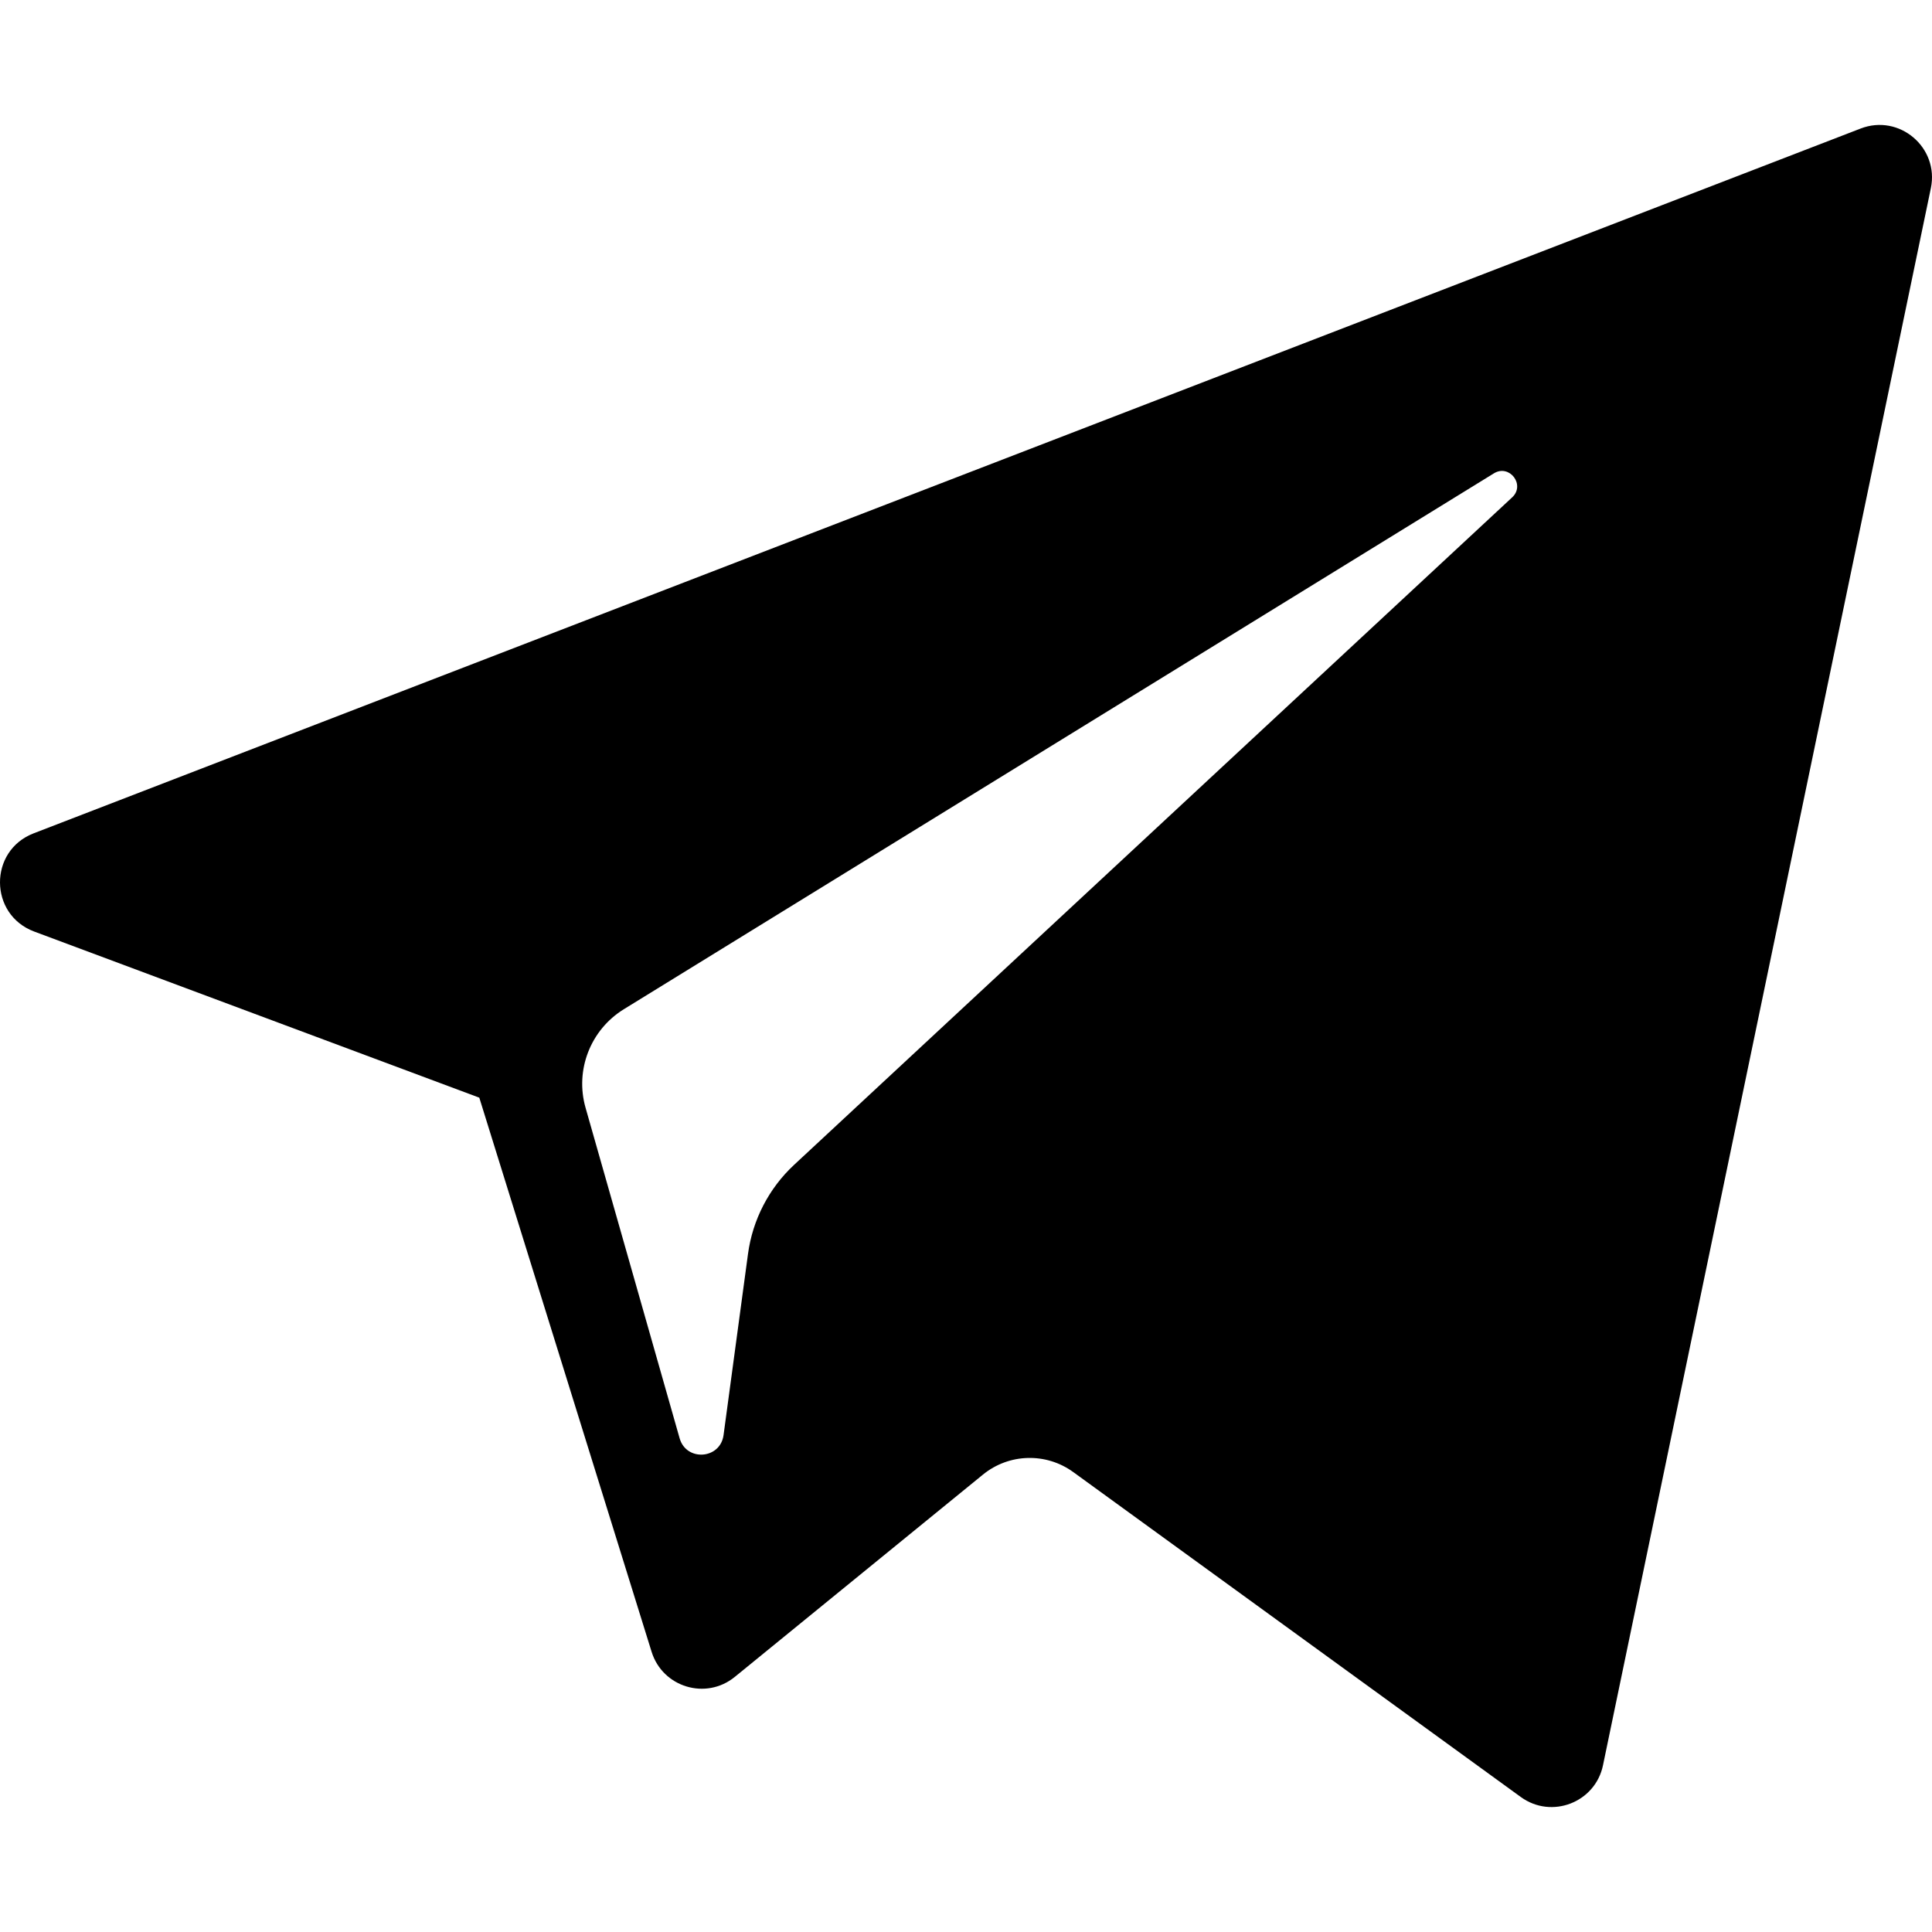
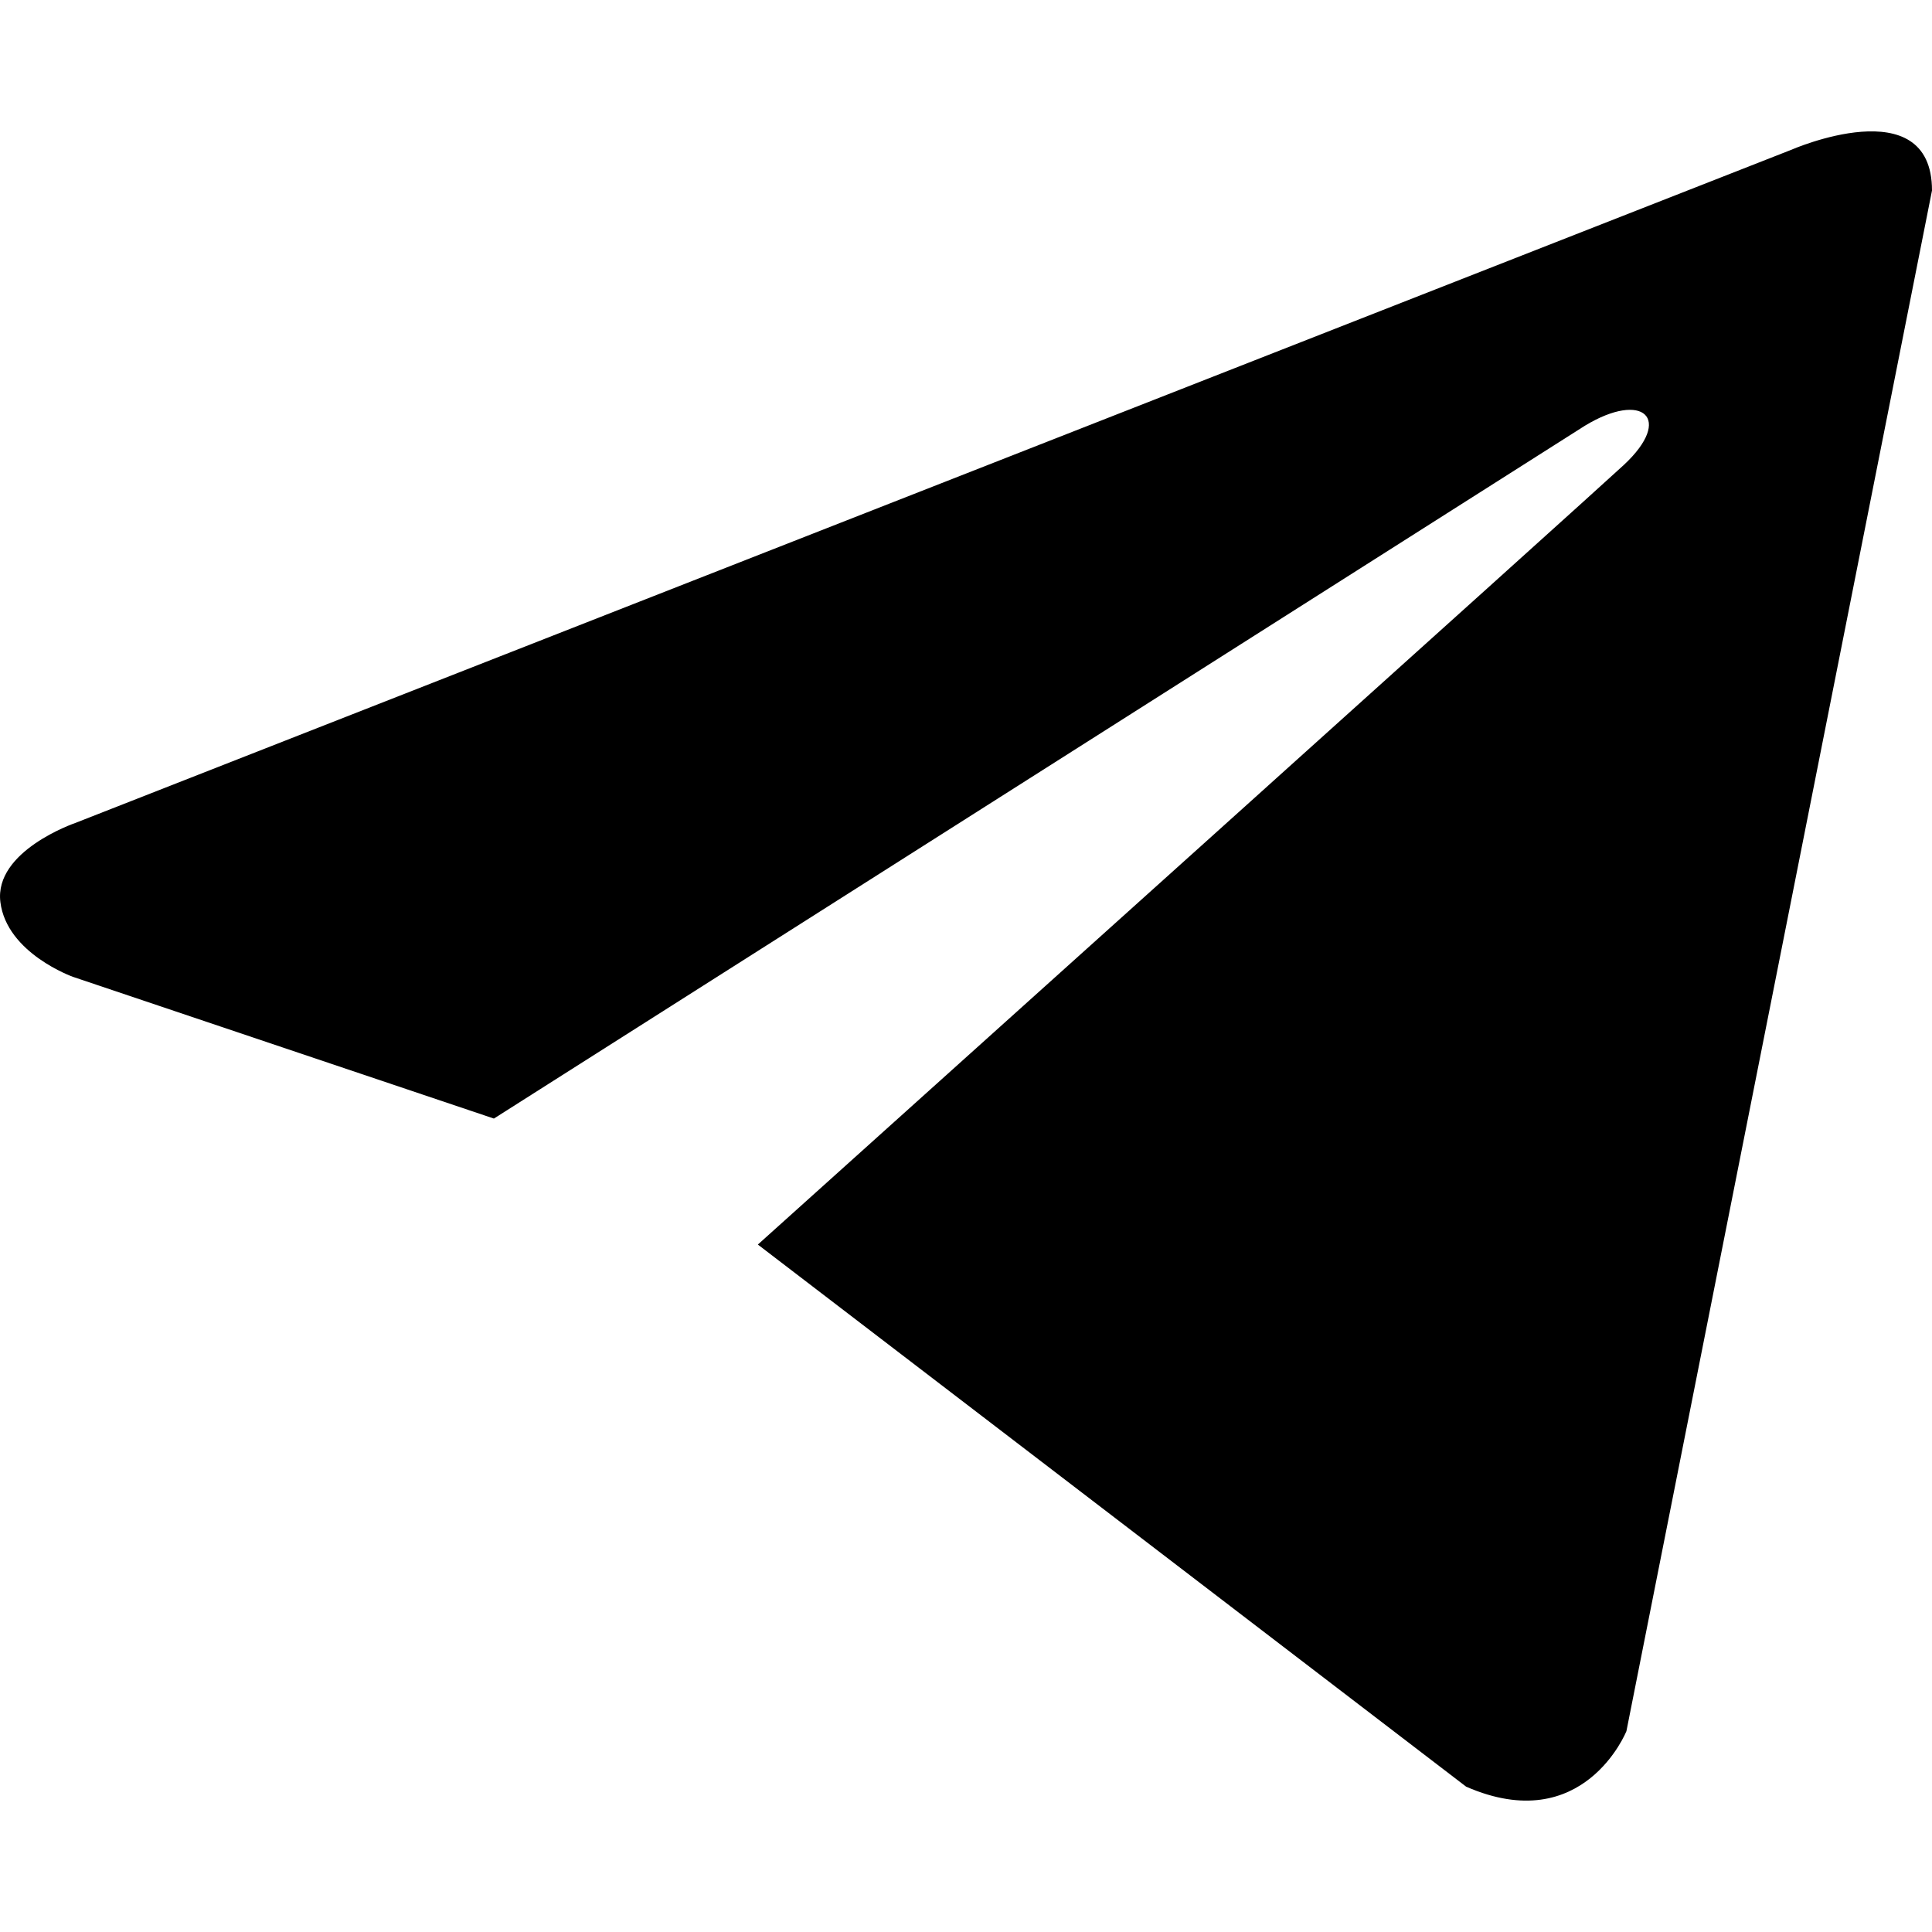
- <svg xmlns="http://www.w3.org/2000/svg" viewBox="0 0 300 300">
-   <path d="m5.299 144.645 69.126 25.8 26.756 86.047c1.712 5.511 8.451 7.548 12.924 3.891l38.532-31.412a11.496 11.496 0 0 1 14.013-.391l69.498 50.457c4.785 3.478 11.564.856 12.764-4.926L299.823 29.22c1.31-6.316-4.896-11.585-10.91-9.259L5.218 129.402c-7.001 2.7-6.94 12.612.081 15.243zm91.57 12.066 135.098-83.207c2.428-1.491 4.926 1.792 2.841 3.726L123.313 180.87a23.112 23.112 0 0 0-7.163 13.829l-3.798 28.146c-.503 3.758-5.782 4.131-6.819.494l-14.607-51.325c-1.673-5.854.765-12.107 5.943-15.303z" />
+ <svg xmlns="http://www.w3.org/2000/svg" clip-rule="evenodd" fill-rule="evenodd" image-rendering="optimizeQuality" shape-rendering="geometricPrecision" text-rendering="geometricPrecision" viewBox="0 0 512 512">
+   <path d="m512 50.49-80.98 408.28s-11.32 28.31-42.47 14.72L200.84 329.82c25.23-22.68 220.96-198.65 229.52-206.63 13.23-12.35 5.02-19.7-10.36-10.36l-289.11 183.6-111.54-37.55S1.79 252.65.1 239.06c-1.7-13.59 19.82-20.95 19.82-20.95L474.63 39.73S512 23.31 512 50.49z" fill-rule="nonzero" />
</svg>
